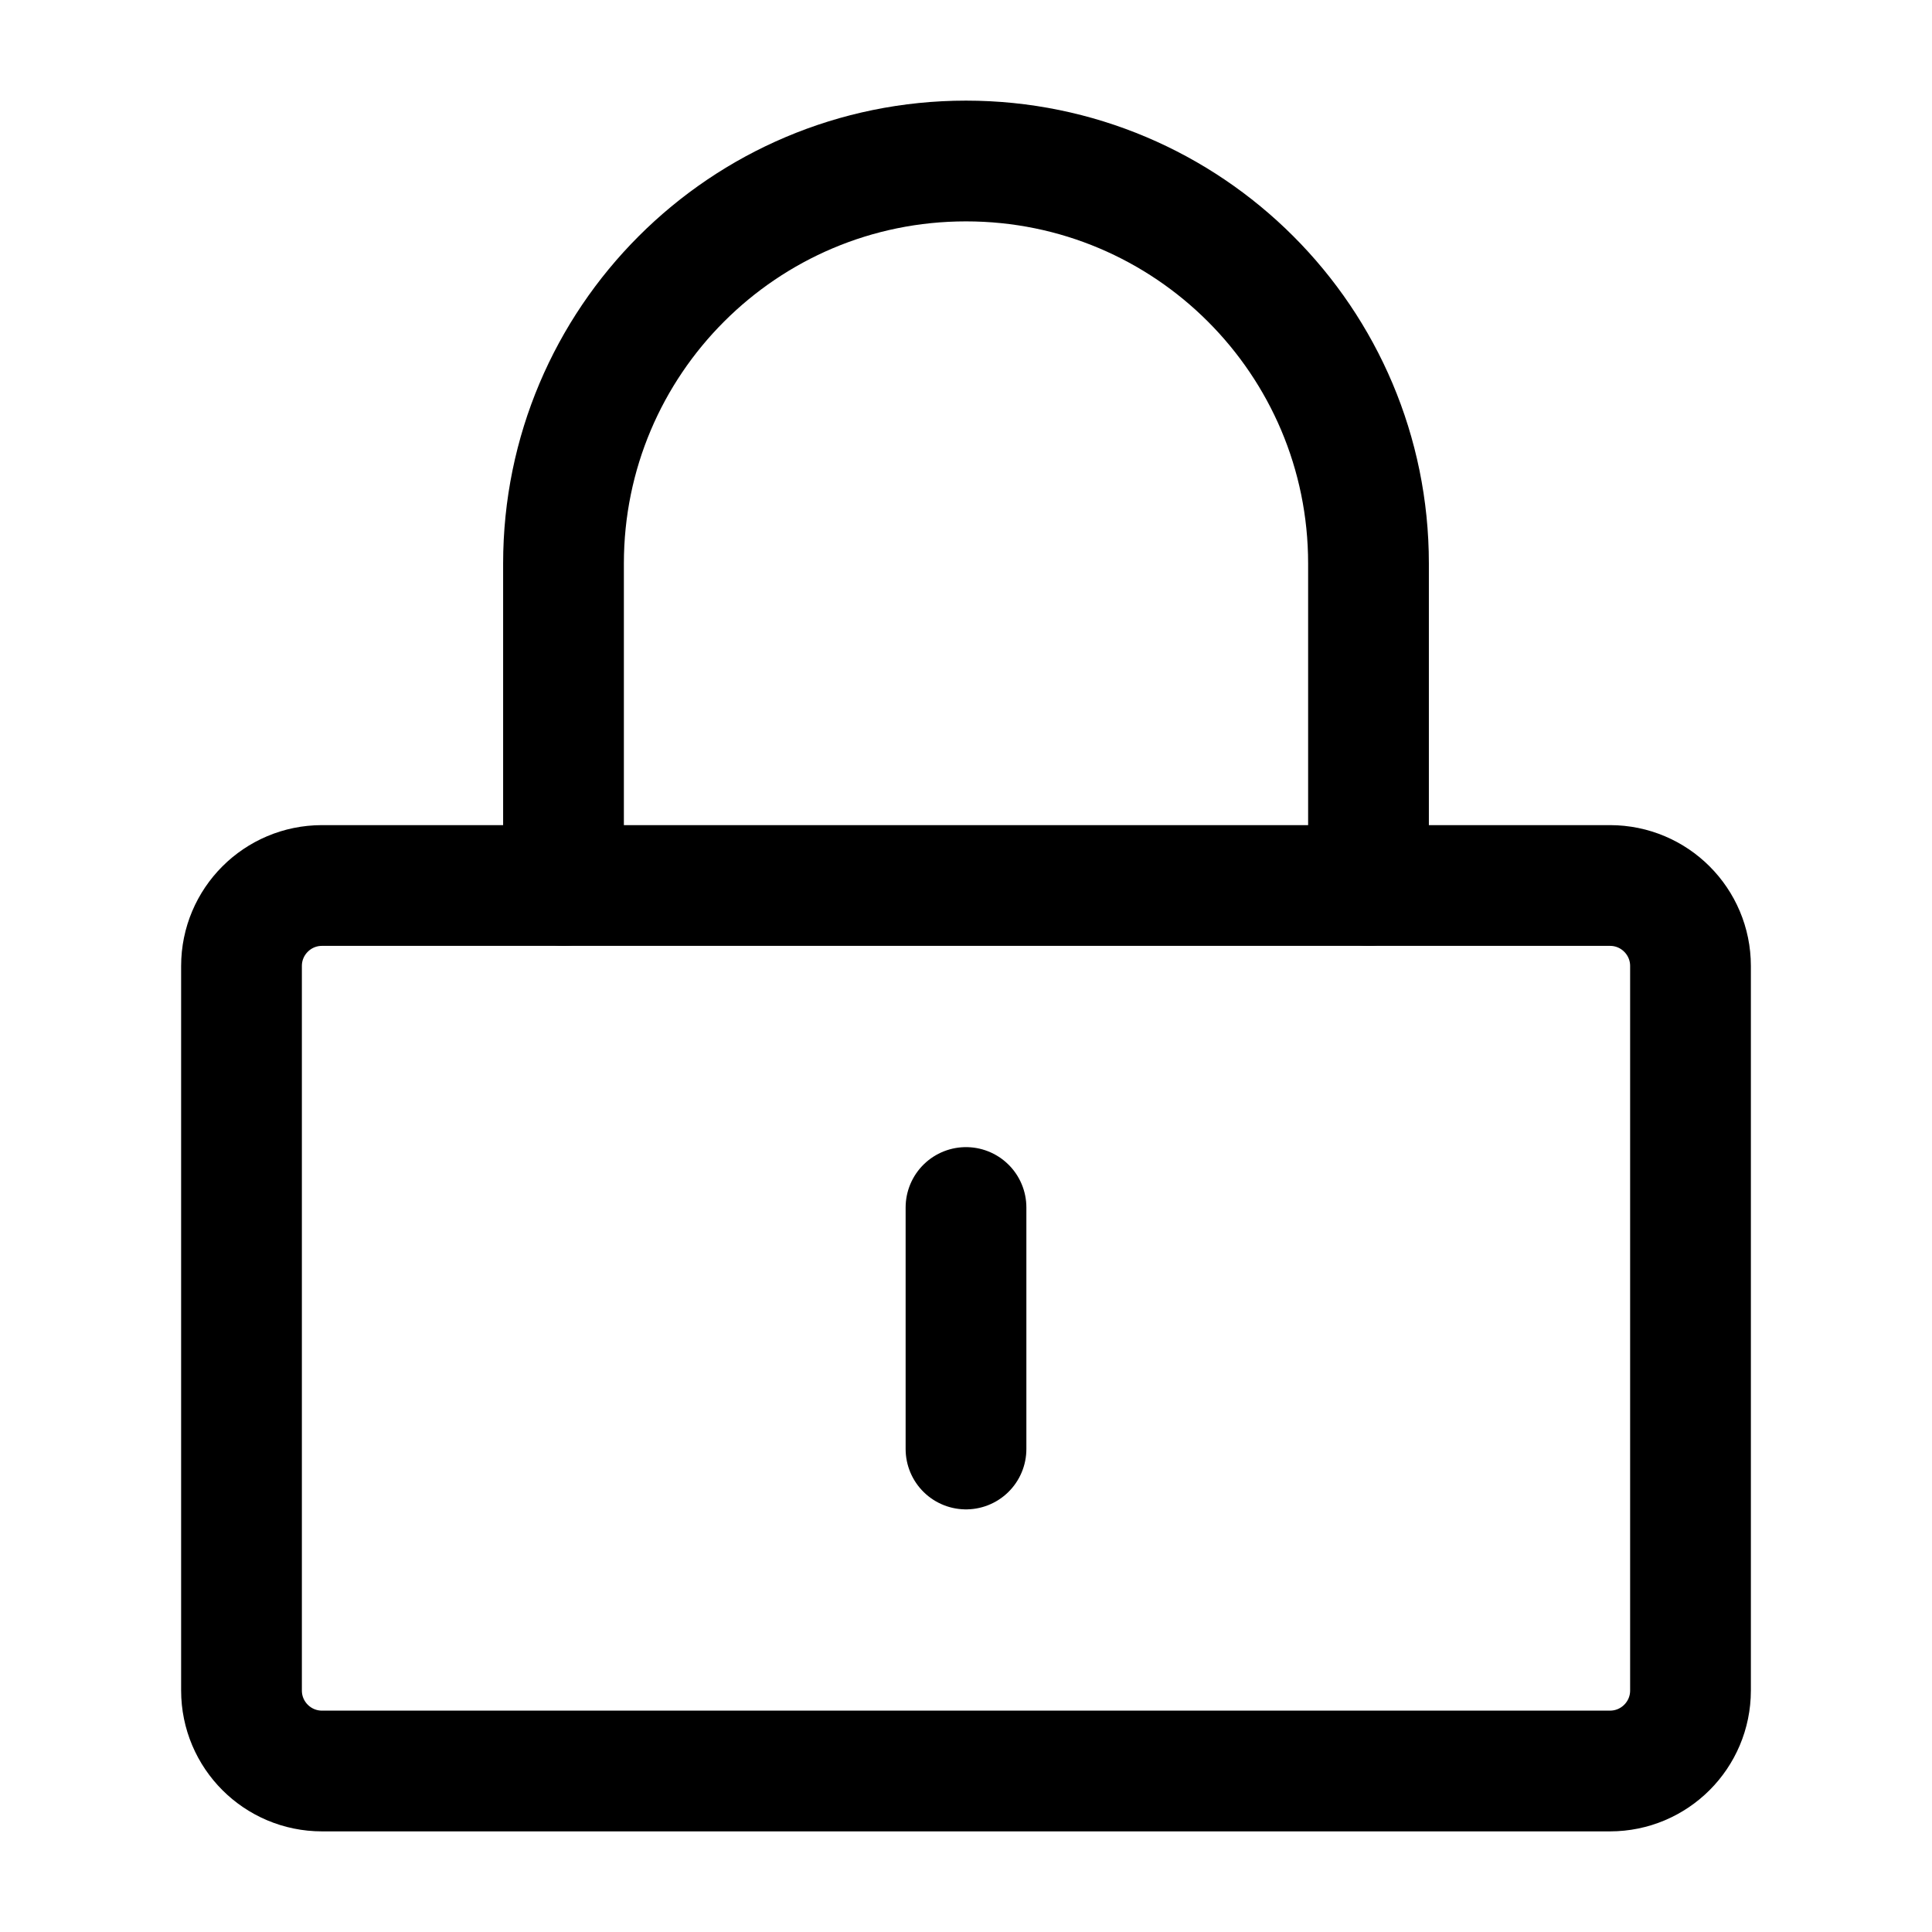
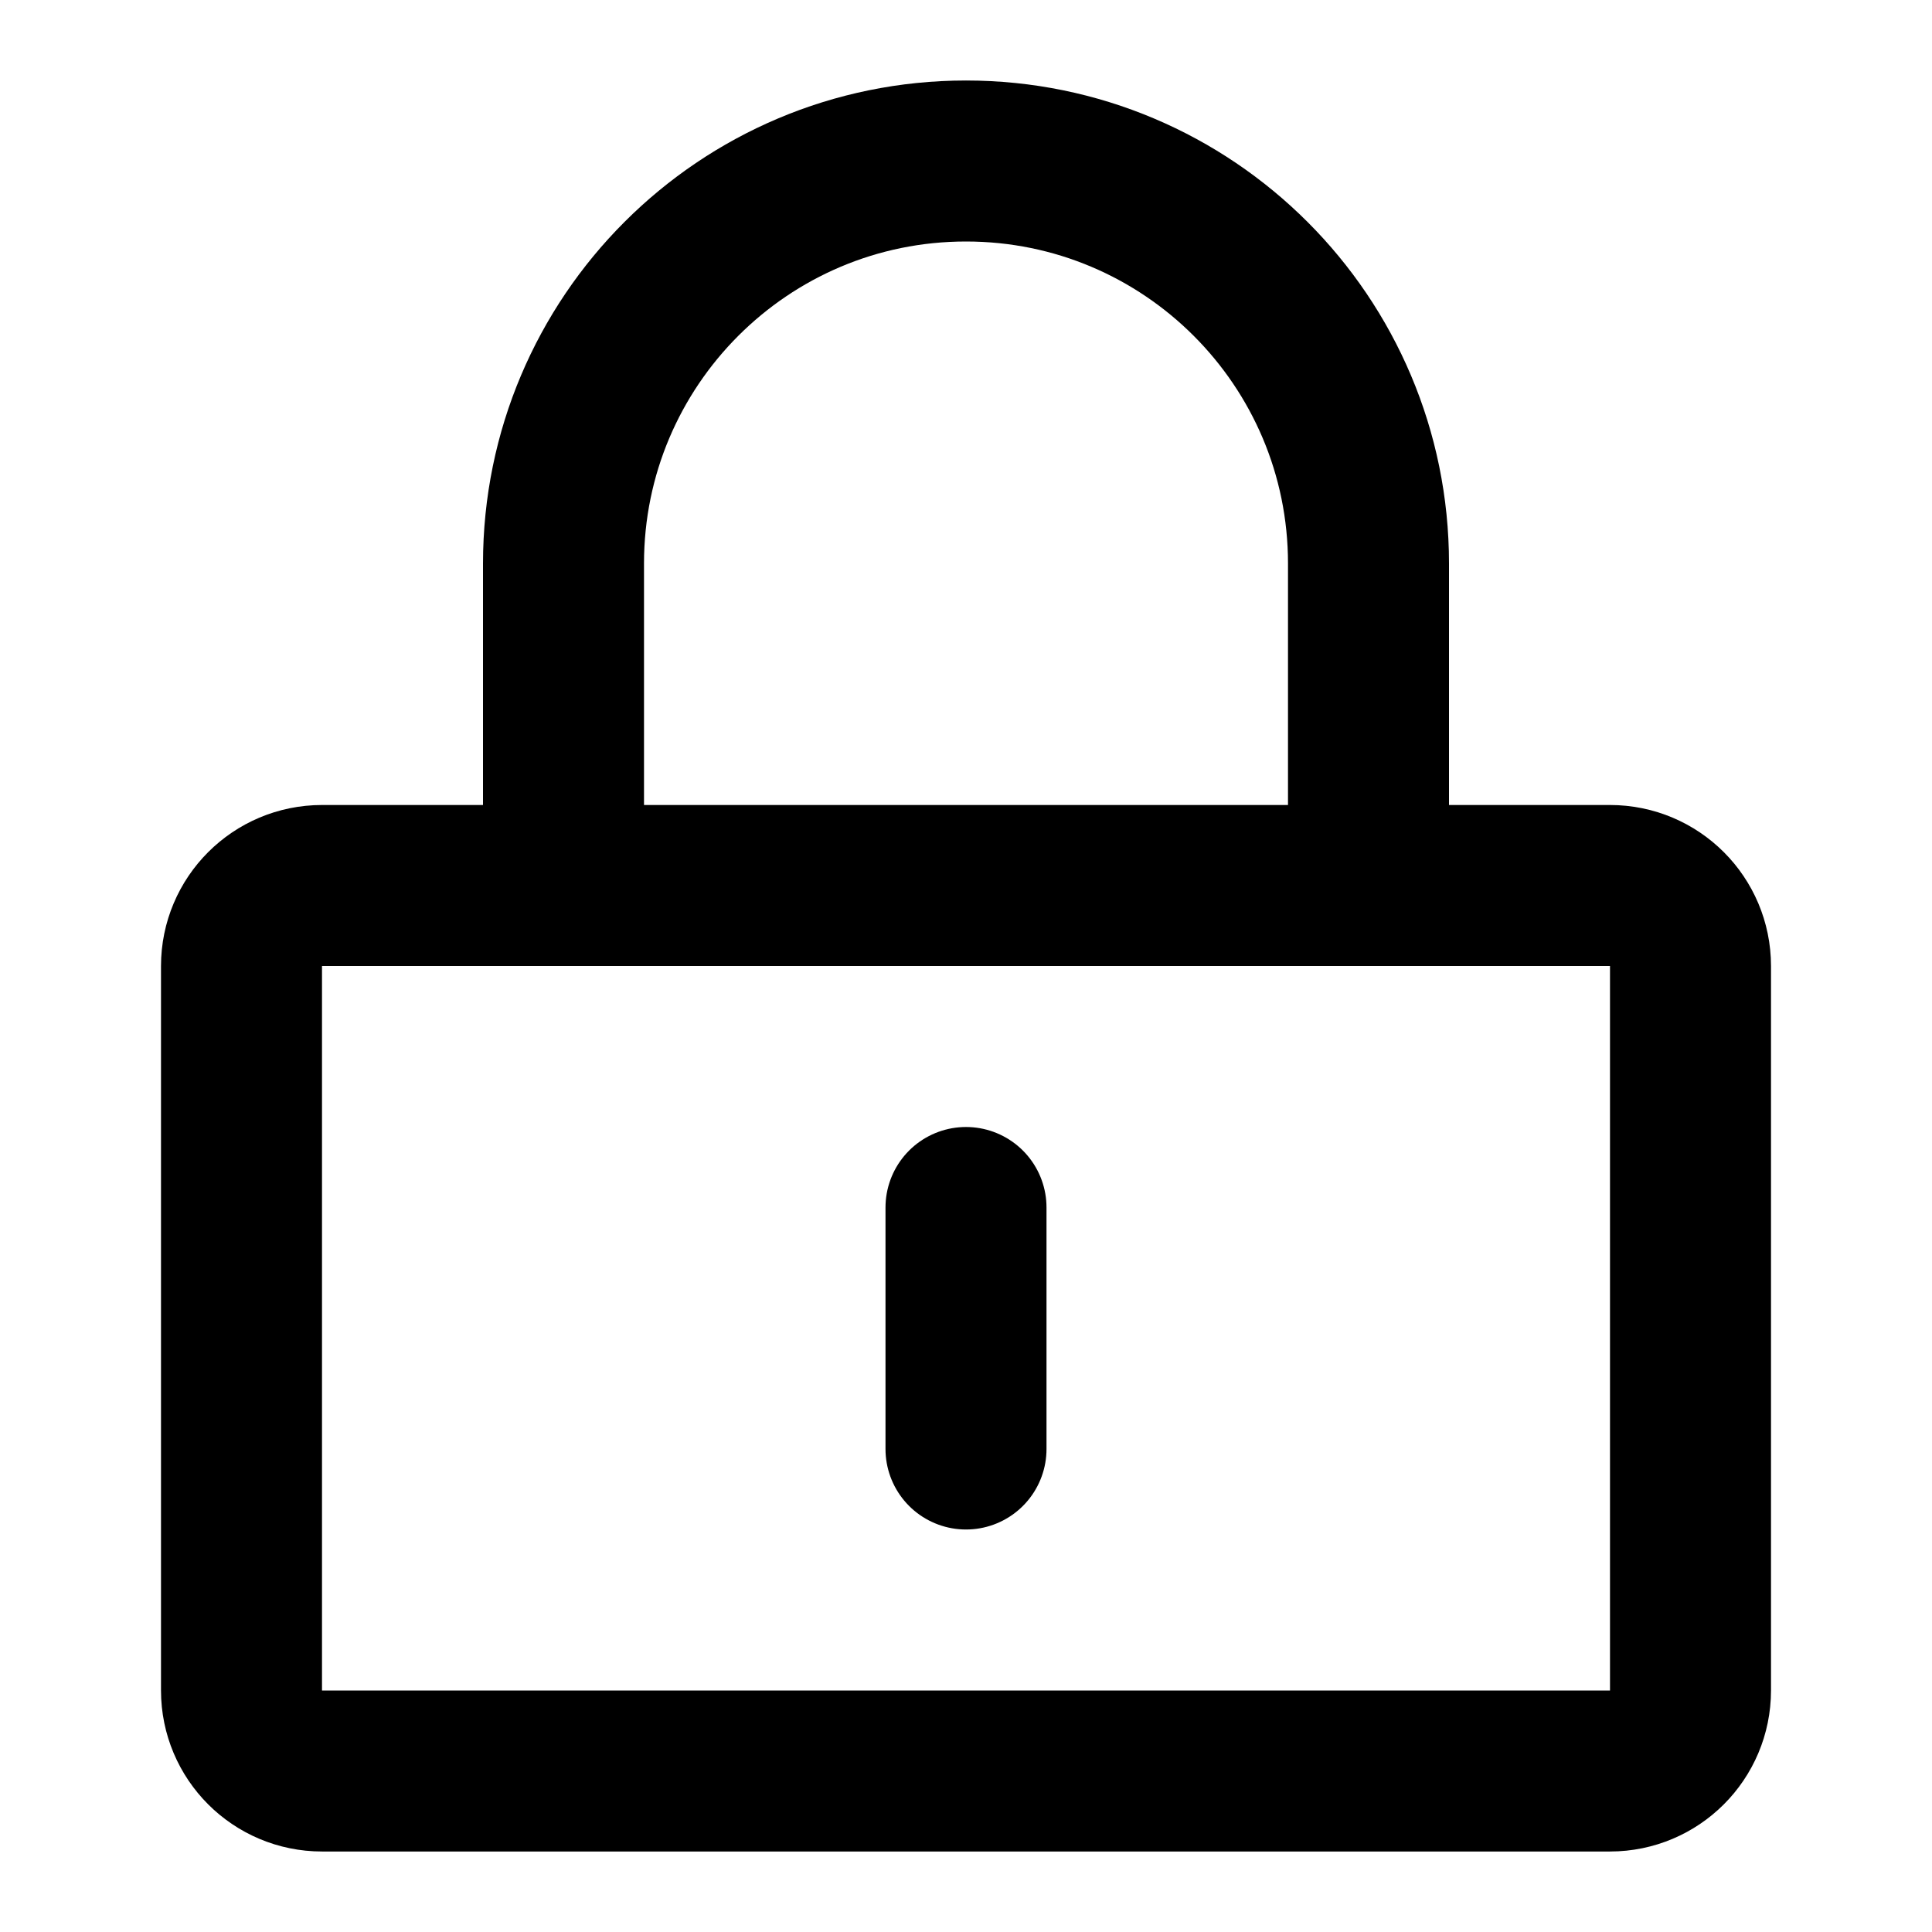
<svg xmlns="http://www.w3.org/2000/svg" width="24" height="24" viewBox="0 0 48 48" fill="none">
-   <rect x="6" y="22" width="36" height="22" rx="2" fill="none" stroke="currentColor" stroke-width="3" stroke-linejoin="round" />
-   <path d="M14 22V14C14 8.477 18.477 4 24 4C29.523 4 34 8.477 34 14V22" stroke="currentColor" stroke-width="3" stroke-linecap="round" stroke-linejoin="round" />
-   <path d="M24 30V36" stroke="currentColor" stroke-width="3" stroke-linecap="round" stroke-linejoin="round" />
+   <rect x="6" y="22" width="36" height="22" rx="2" fill="none" stroke="currentColor" stroke-width="4" stroke-linejoin="round" />
+   <path d="M14 22V14C14 8.477 18.477 4 24 4C29.523 4 34 8.477 34 14V22" stroke="currentColor" stroke-width="4" stroke-linecap="round" stroke-linejoin="round" />
+   <path d="M24 30V36" stroke="currentColor" stroke-width="4" stroke-linecap="round" stroke-linejoin="round" />
</svg>
